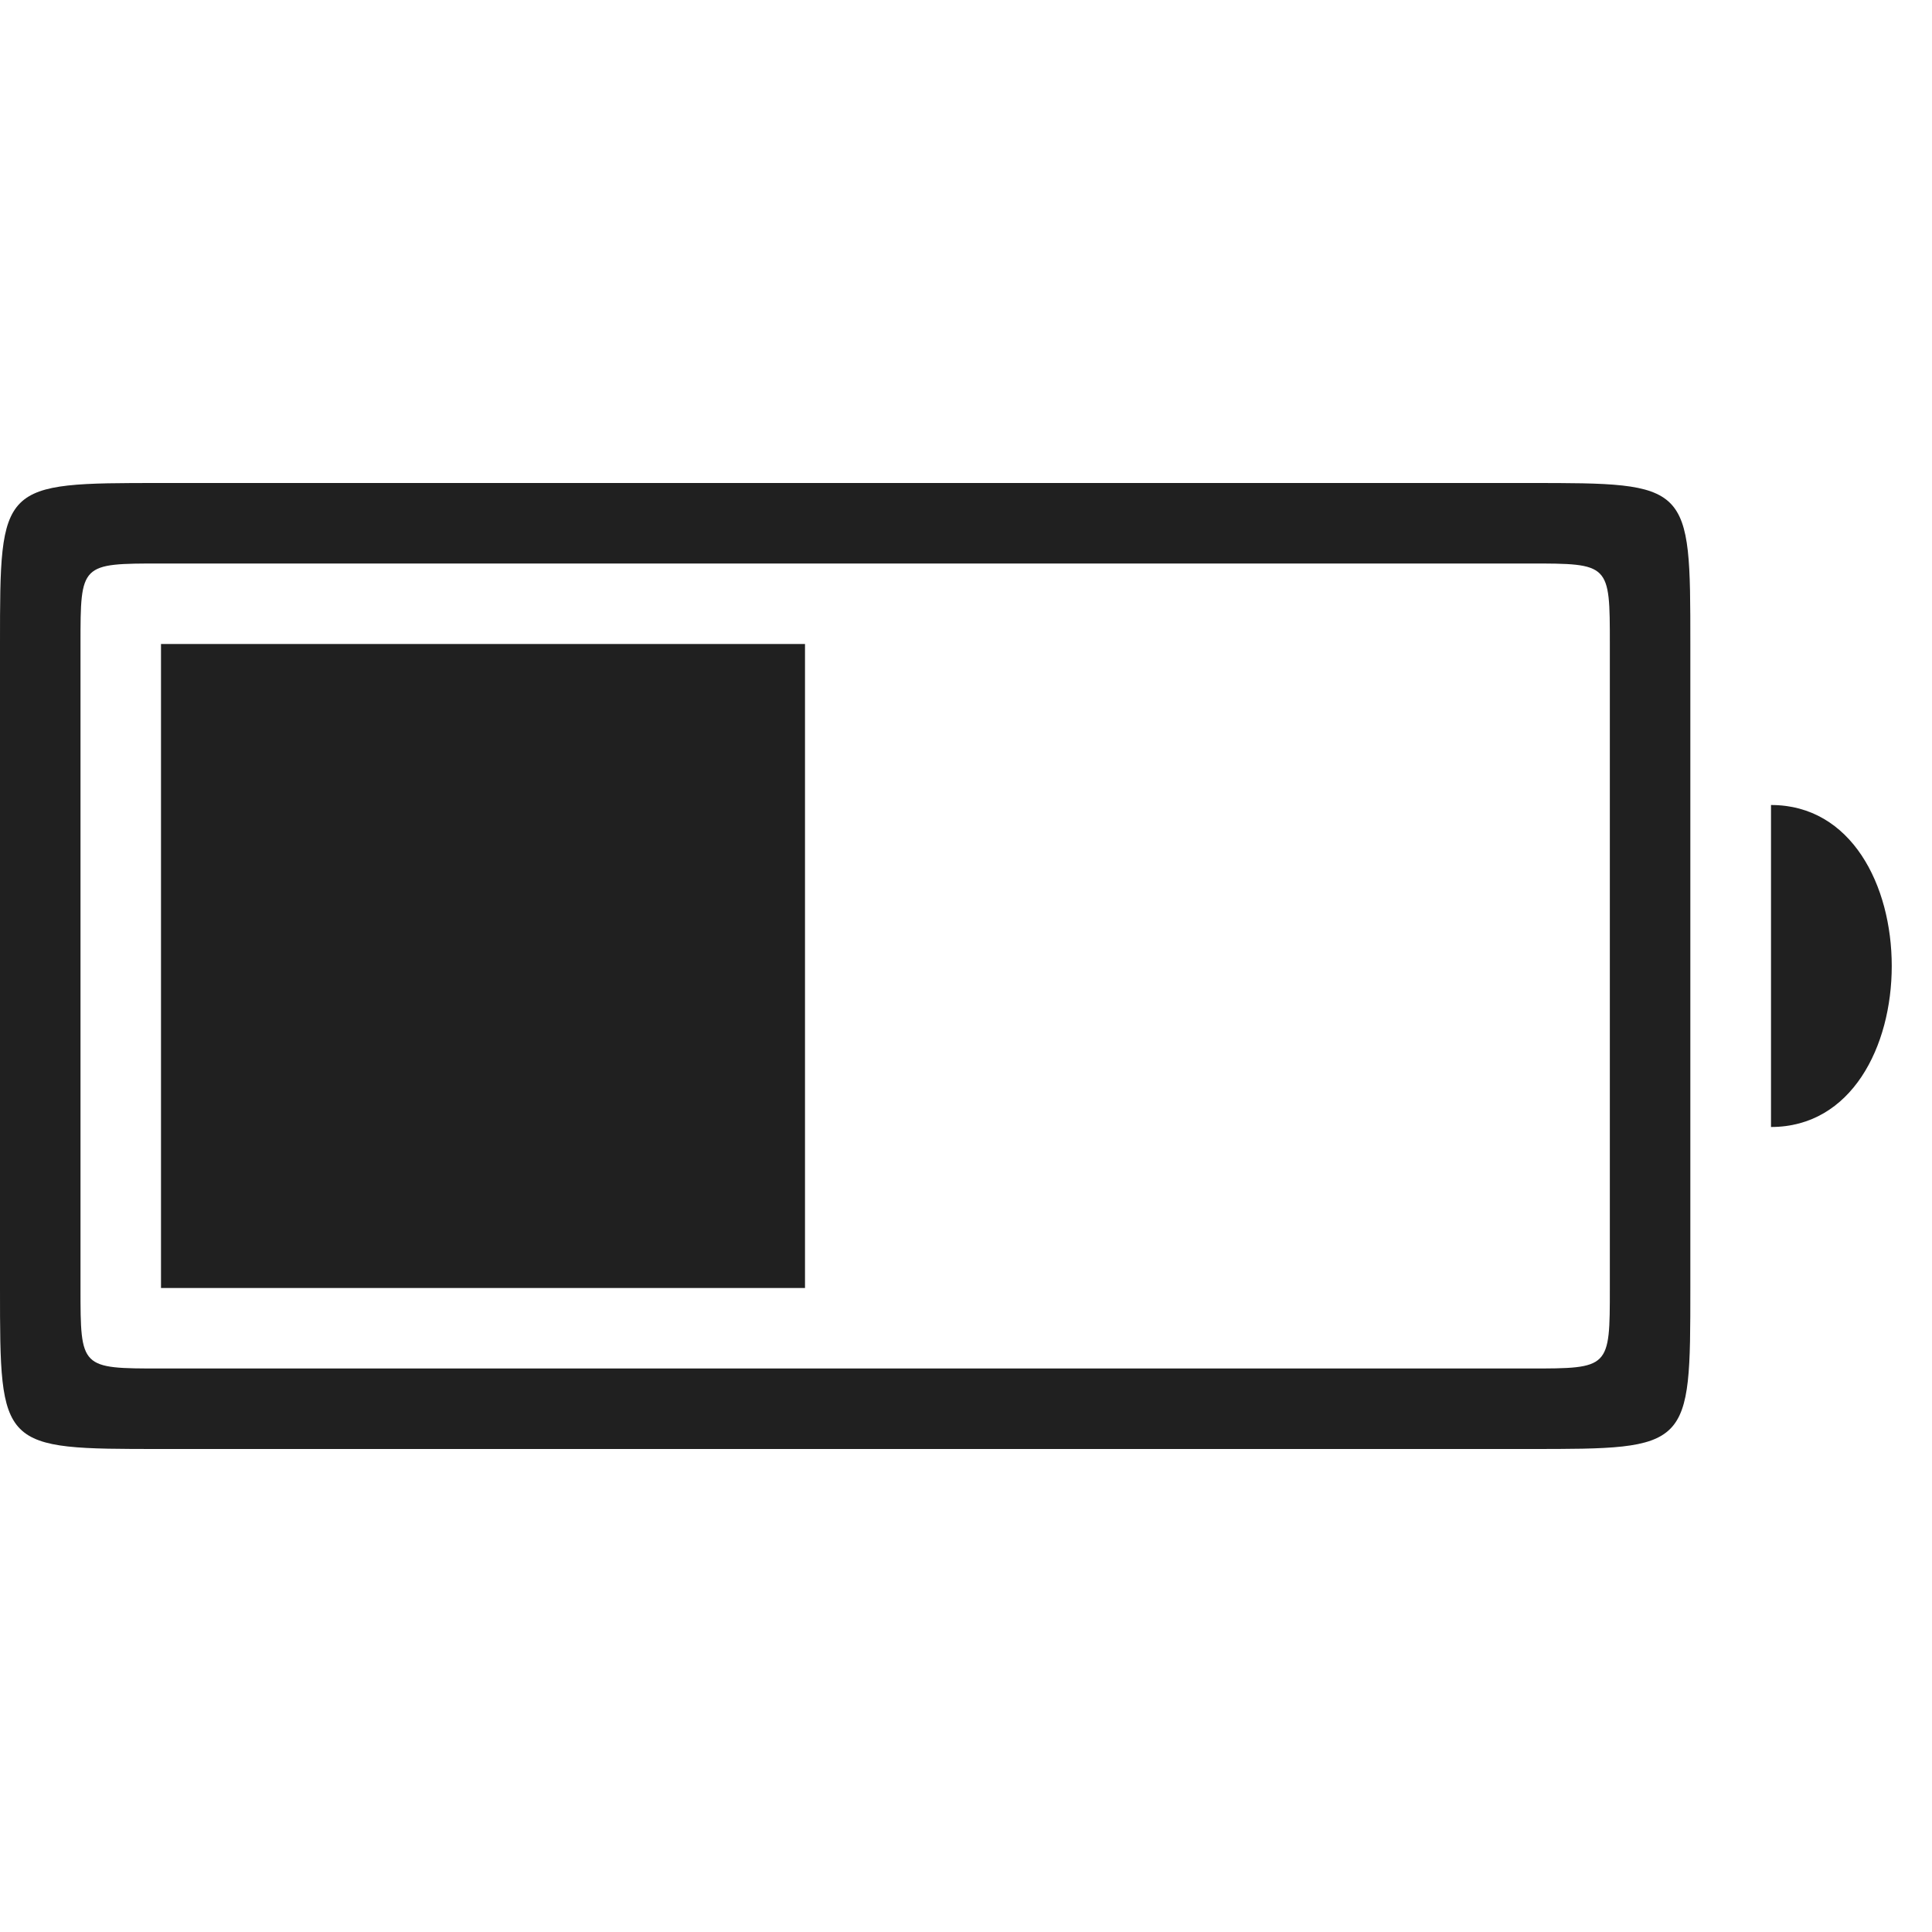
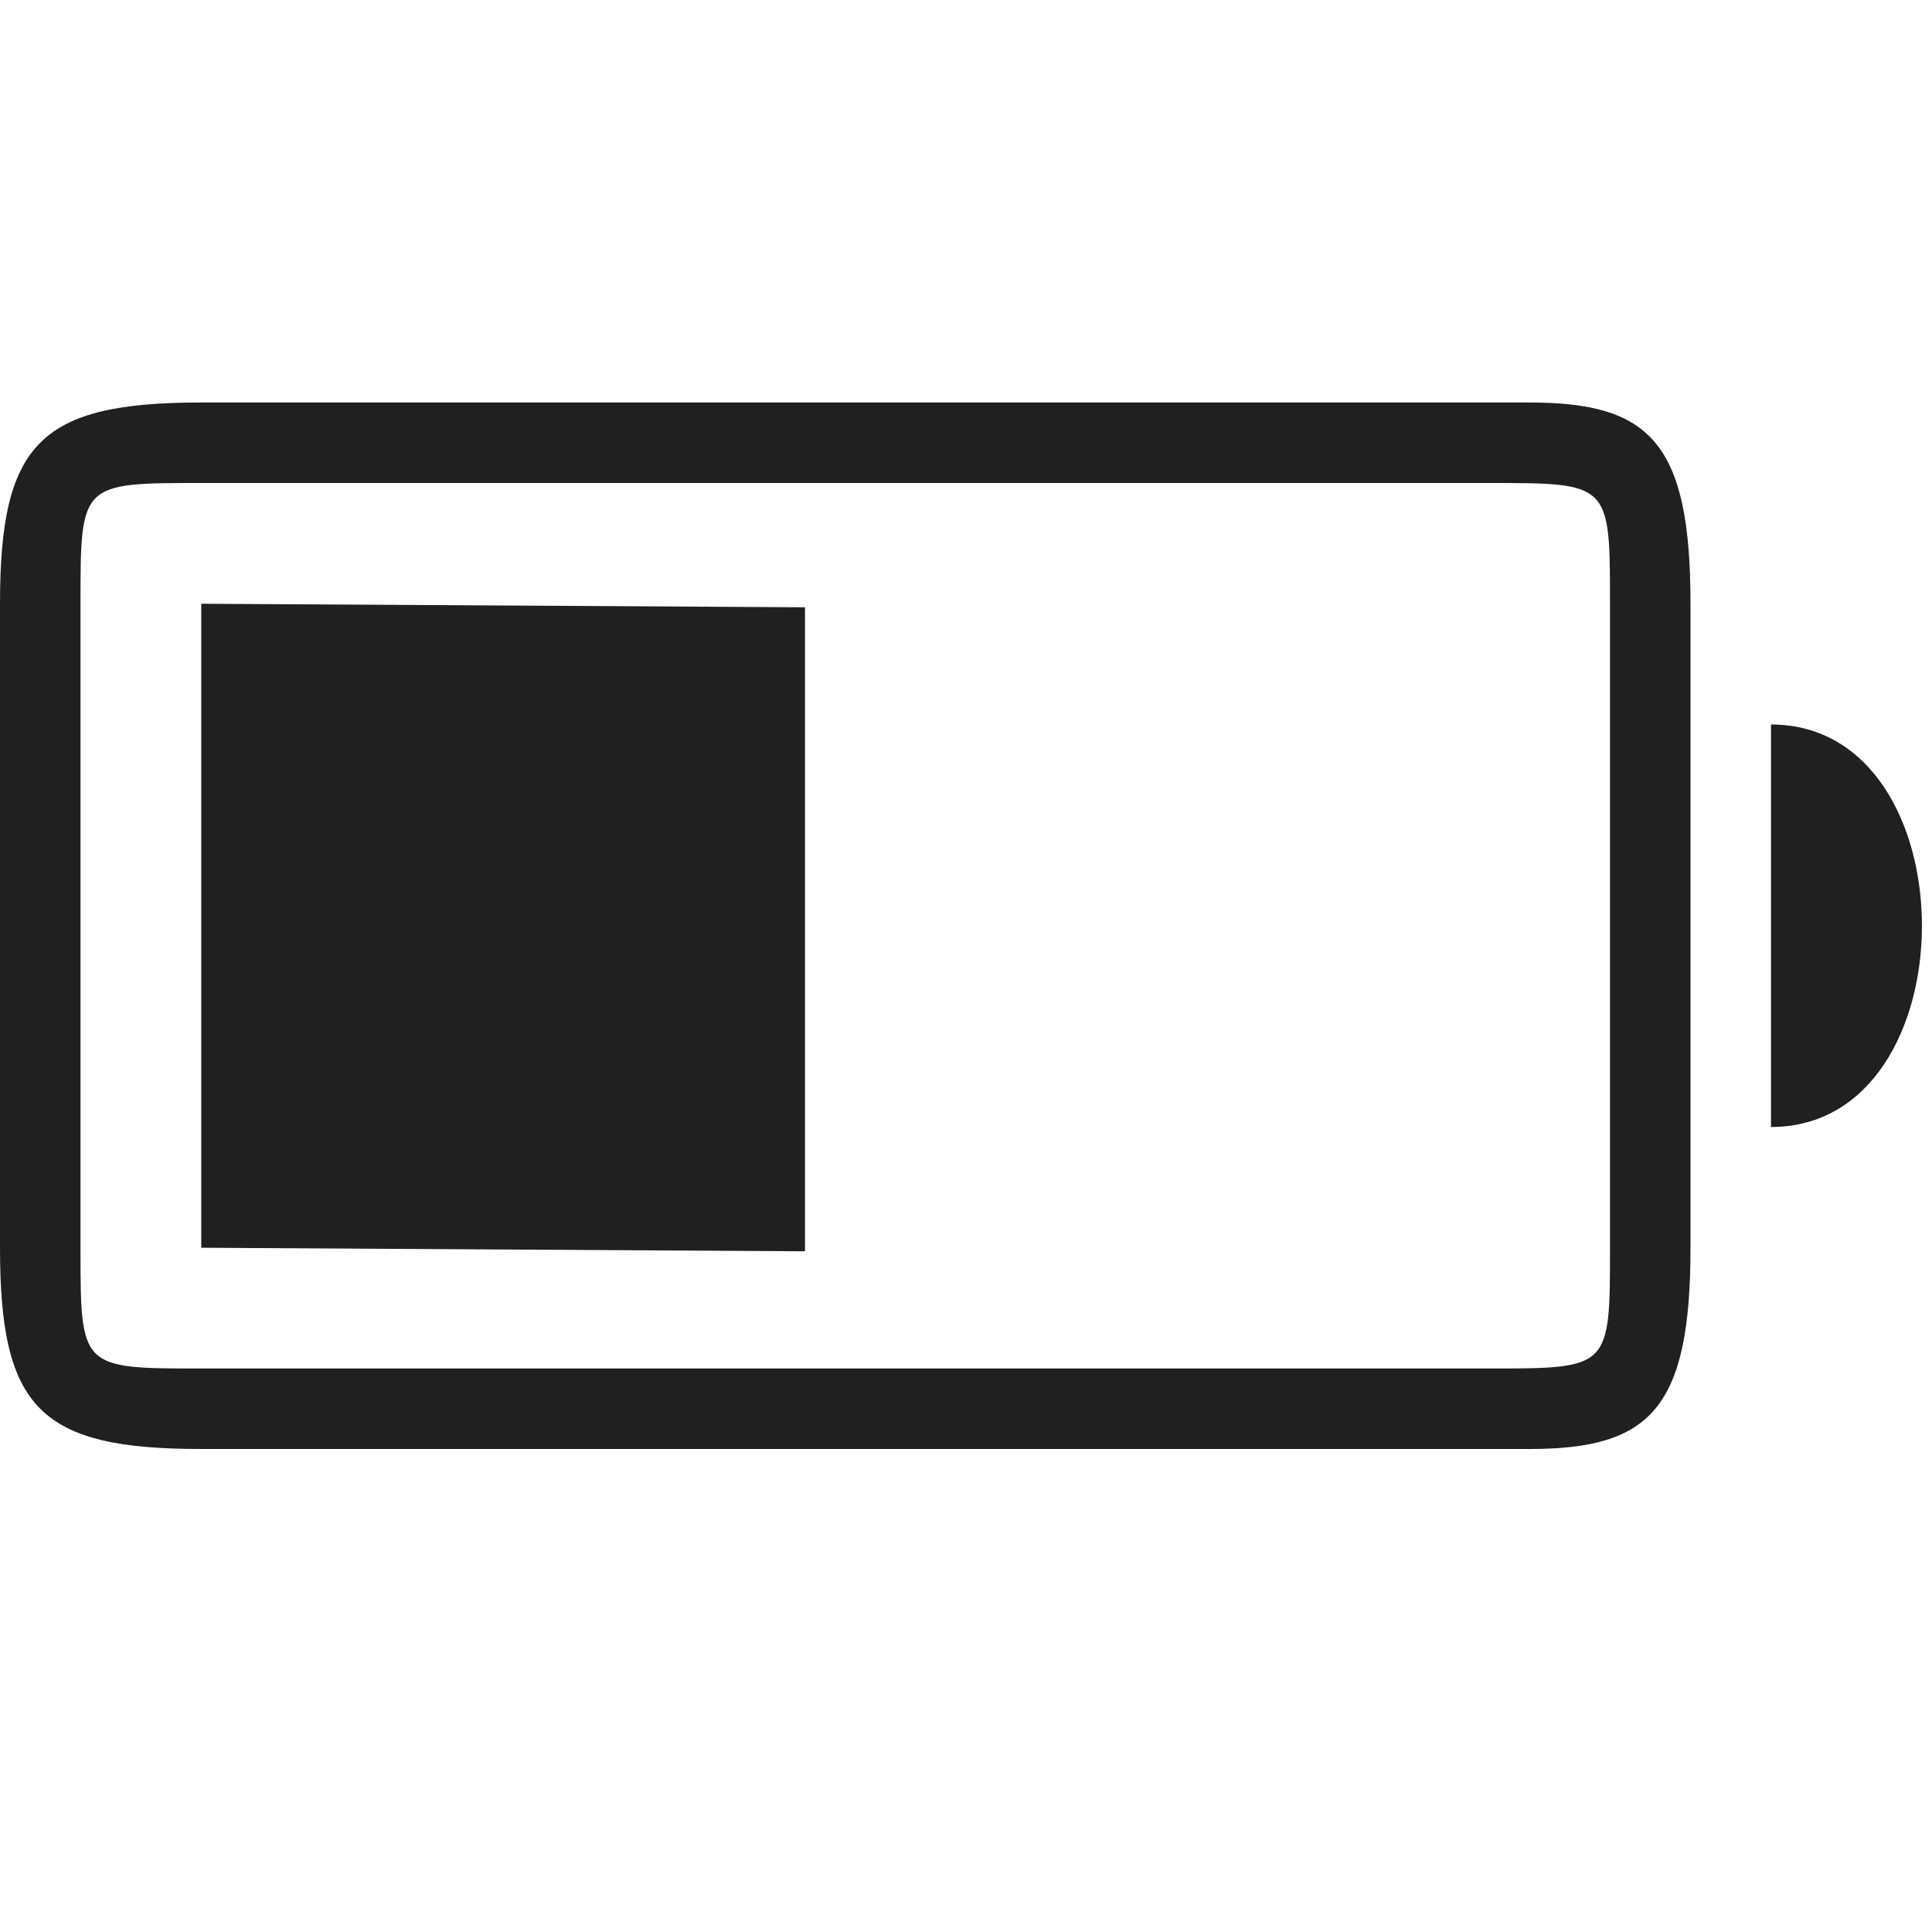
<svg xmlns="http://www.w3.org/2000/svg" xmlns:xlink="http://www.w3.org/1999/xlink" id="svg7384" style="enable-background:new" height="24" width="24" version="1.1">
  <defs id="defs7386">
    <filter id="filter7554" style="color-interpolation-filters:sRGB">
      <feBlend id="feBlend7556" in2="BackgroundImage" mode="darken" />
    </filter>
    <filter style="color-interpolation-filters:sRGB" id="filter7554-5">
      <feBlend mode="darken" in2="BackgroundImage" id="feBlend7556-4" />
    </filter>
    <filter id="filter7554-6" style="color-interpolation-filters:sRGB">
      <feBlend mode="darken" in2="BackgroundImage" id="feBlend7556-6" />
    </filter>
    <linearGradient x1="8.925" y1="6" x2="8.925" y2="19" id="linearGradient2868" xlink:href="#linearGradient3678" gradientUnits="userSpaceOnUse" gradientTransform="translate(-1,-2)" />
    <linearGradient id="linearGradient3678">
      <stop id="stop3680" style="stop-color:#ffffff;stop-opacity:1" offset="0" />
      <stop id="stop3682" style="stop-color:#e6e6e6;stop-opacity:1" offset="1" />
    </linearGradient>
    <linearGradient x1="9" y1="3" x2="9" y2="21" id="linearGradient2393" xlink:href="#linearGradient3678" gradientUnits="userSpaceOnUse" gradientTransform="translate(-2,-1)" />
    <linearGradient gradientTransform="translate(-1.000123,-5)" gradientUnits="userSpaceOnUse" xlink:href="#linearGradient3587-6-5-3" id="linearGradient2398" y2="21" x2="14" y1="3" x1="14" />
    <linearGradient id="linearGradient3587-6-5-3">
      <stop offset="0" style="stop-color:#000000;stop-opacity:1" id="stop3589-9-2-0" />
      <stop offset="1" style="stop-color:#363636;stop-opacity:1" id="stop3591-7-4-7" />
    </linearGradient>
    <linearGradient gradientTransform="translate(-52.0968,-11.36383)" gradientUnits="userSpaceOnUse" xlink:href="#linearGradient3587-6-5-3" id="linearGradient2395" y2="27.364" x2="66.097" y1="9.364" x1="66.097" />
    <linearGradient gradientUnits="userSpaceOnUse" xlink:href="#linearGradient3587-6-5-3" id="linearGradient7390" y2="13.496" x2="4.955" y1="2.684" x1="4.955" />
    <linearGradient gradientUnits="userSpaceOnUse" xlink:href="#linearGradient3587-6-5-3" id="linearGradient7392" y2="11.649" x2="7.911" y1="4.576" x1="7.911" />
    <linearGradient gradientUnits="userSpaceOnUse" xlink:href="#linearGradient3587-6-5-3" id="linearGradient7394" y2="13.317" x2="10.187" y1="2.774" x1="10.187" />
    <linearGradient gradientUnits="userSpaceOnUse" xlink:href="#linearGradient3587-6-5-3" id="linearGradient7396" y2="15.183" x2="13.917" y1="0.882" x1="13.917" />
    <linearGradient id="linearGradient5263">
      <stop offset="0" style="stop-color:#a0d5ff;stop-opacity:1" id="stop5265" />
      <stop offset="1" style="stop-color:#a0d5ff;stop-opacity:1" id="stop5267" />
    </linearGradient>
    <filter style="color-interpolation-filters:sRGB" id="filter7554-7">
      <feBlend mode="darken" in2="BackgroundImage" id="feBlend7556-0" />
    </filter>
  </defs>
-   <path style="clip-rule:evenodd;fill:#202020;fill-opacity:1;fill-rule:evenodd;stroke-width:1.167;stroke-linejoin:round;stroke-miterlimit:1.414" d="M 2,6 C 0,6 0,6 0,8 v 8 c 0,2 0,2 2,2 h 16.998 c 2,0 2,0 2,-2 V 8 c 0,-2 0,-2 -2,-2 z m 0,1 h 16.998 c 1,0 1,0 1,1 v 8 c 0,1 0,1 -1,1 H 2 C 1,17 1,17 1,16 V 8 C 1,7 1,7 2,7 Z m 0,1 v 8 h 8 V 8 Z m 20,2 v 4 c 2,0 2,-4 0,-4 z" id="path2-7" />
+   <path style="clip-rule:evenodd;fill:#202020;fill-opacity:1;fill-rule:evenodd;stroke-width:1.167;stroke-linejoin:round;stroke-miterlimit:1.414" d="M 2.5,5 C 0.5,5 0,5.5 0,7.5 v 8 c 0,2 0.5,2.5 2.5,2.5 H 19 c 1.5,0 2,-0.5 2,-2.5 v -8 C 21,5.5 20.5,5 19,5 Z m 0,1 h 16 C 20,6 20,6 20,7.5 v 8 C 20,17 20,17 18.5,17 H 2.5 C 1,17 1,17 1,15.5 v -8 C 1,6 1,6 2.5,6 Z m 0,1.5 v 8 l 7.5,0.044 V 7.544 Z M 22,9 v 5 c 2.5,0 2.5,-5 0,-5 z" id="path2-7" />
</svg>
